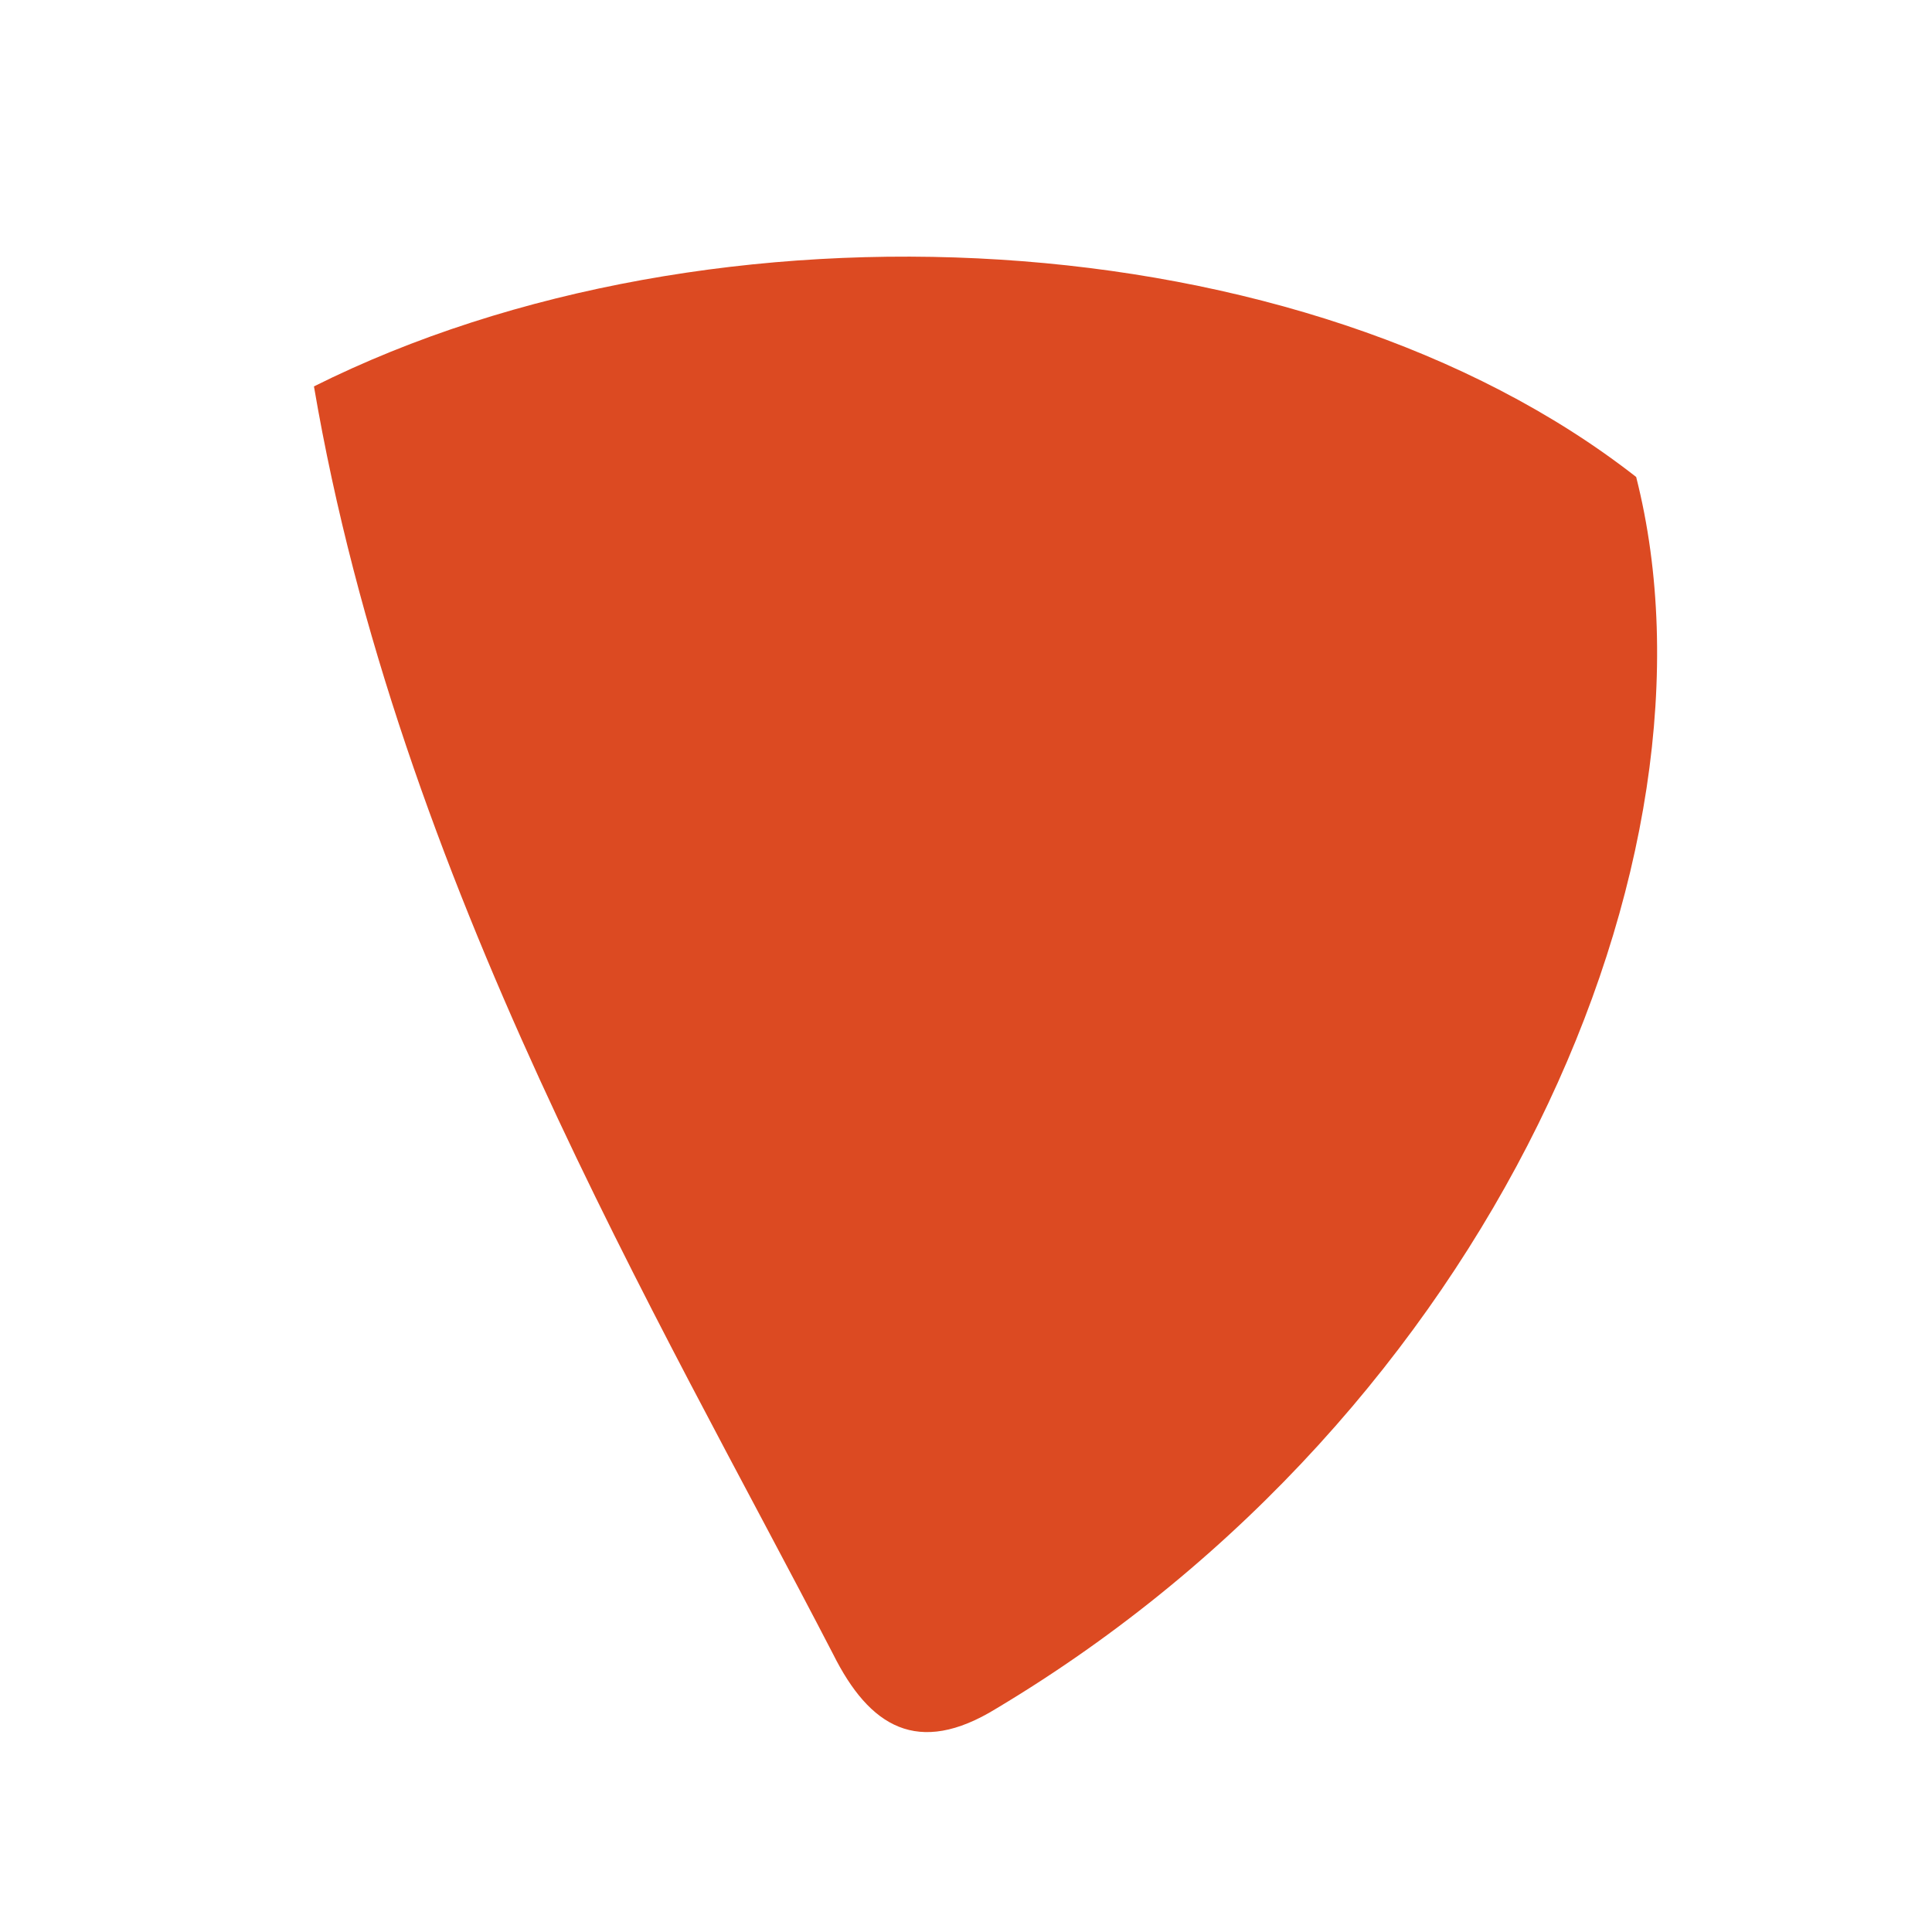
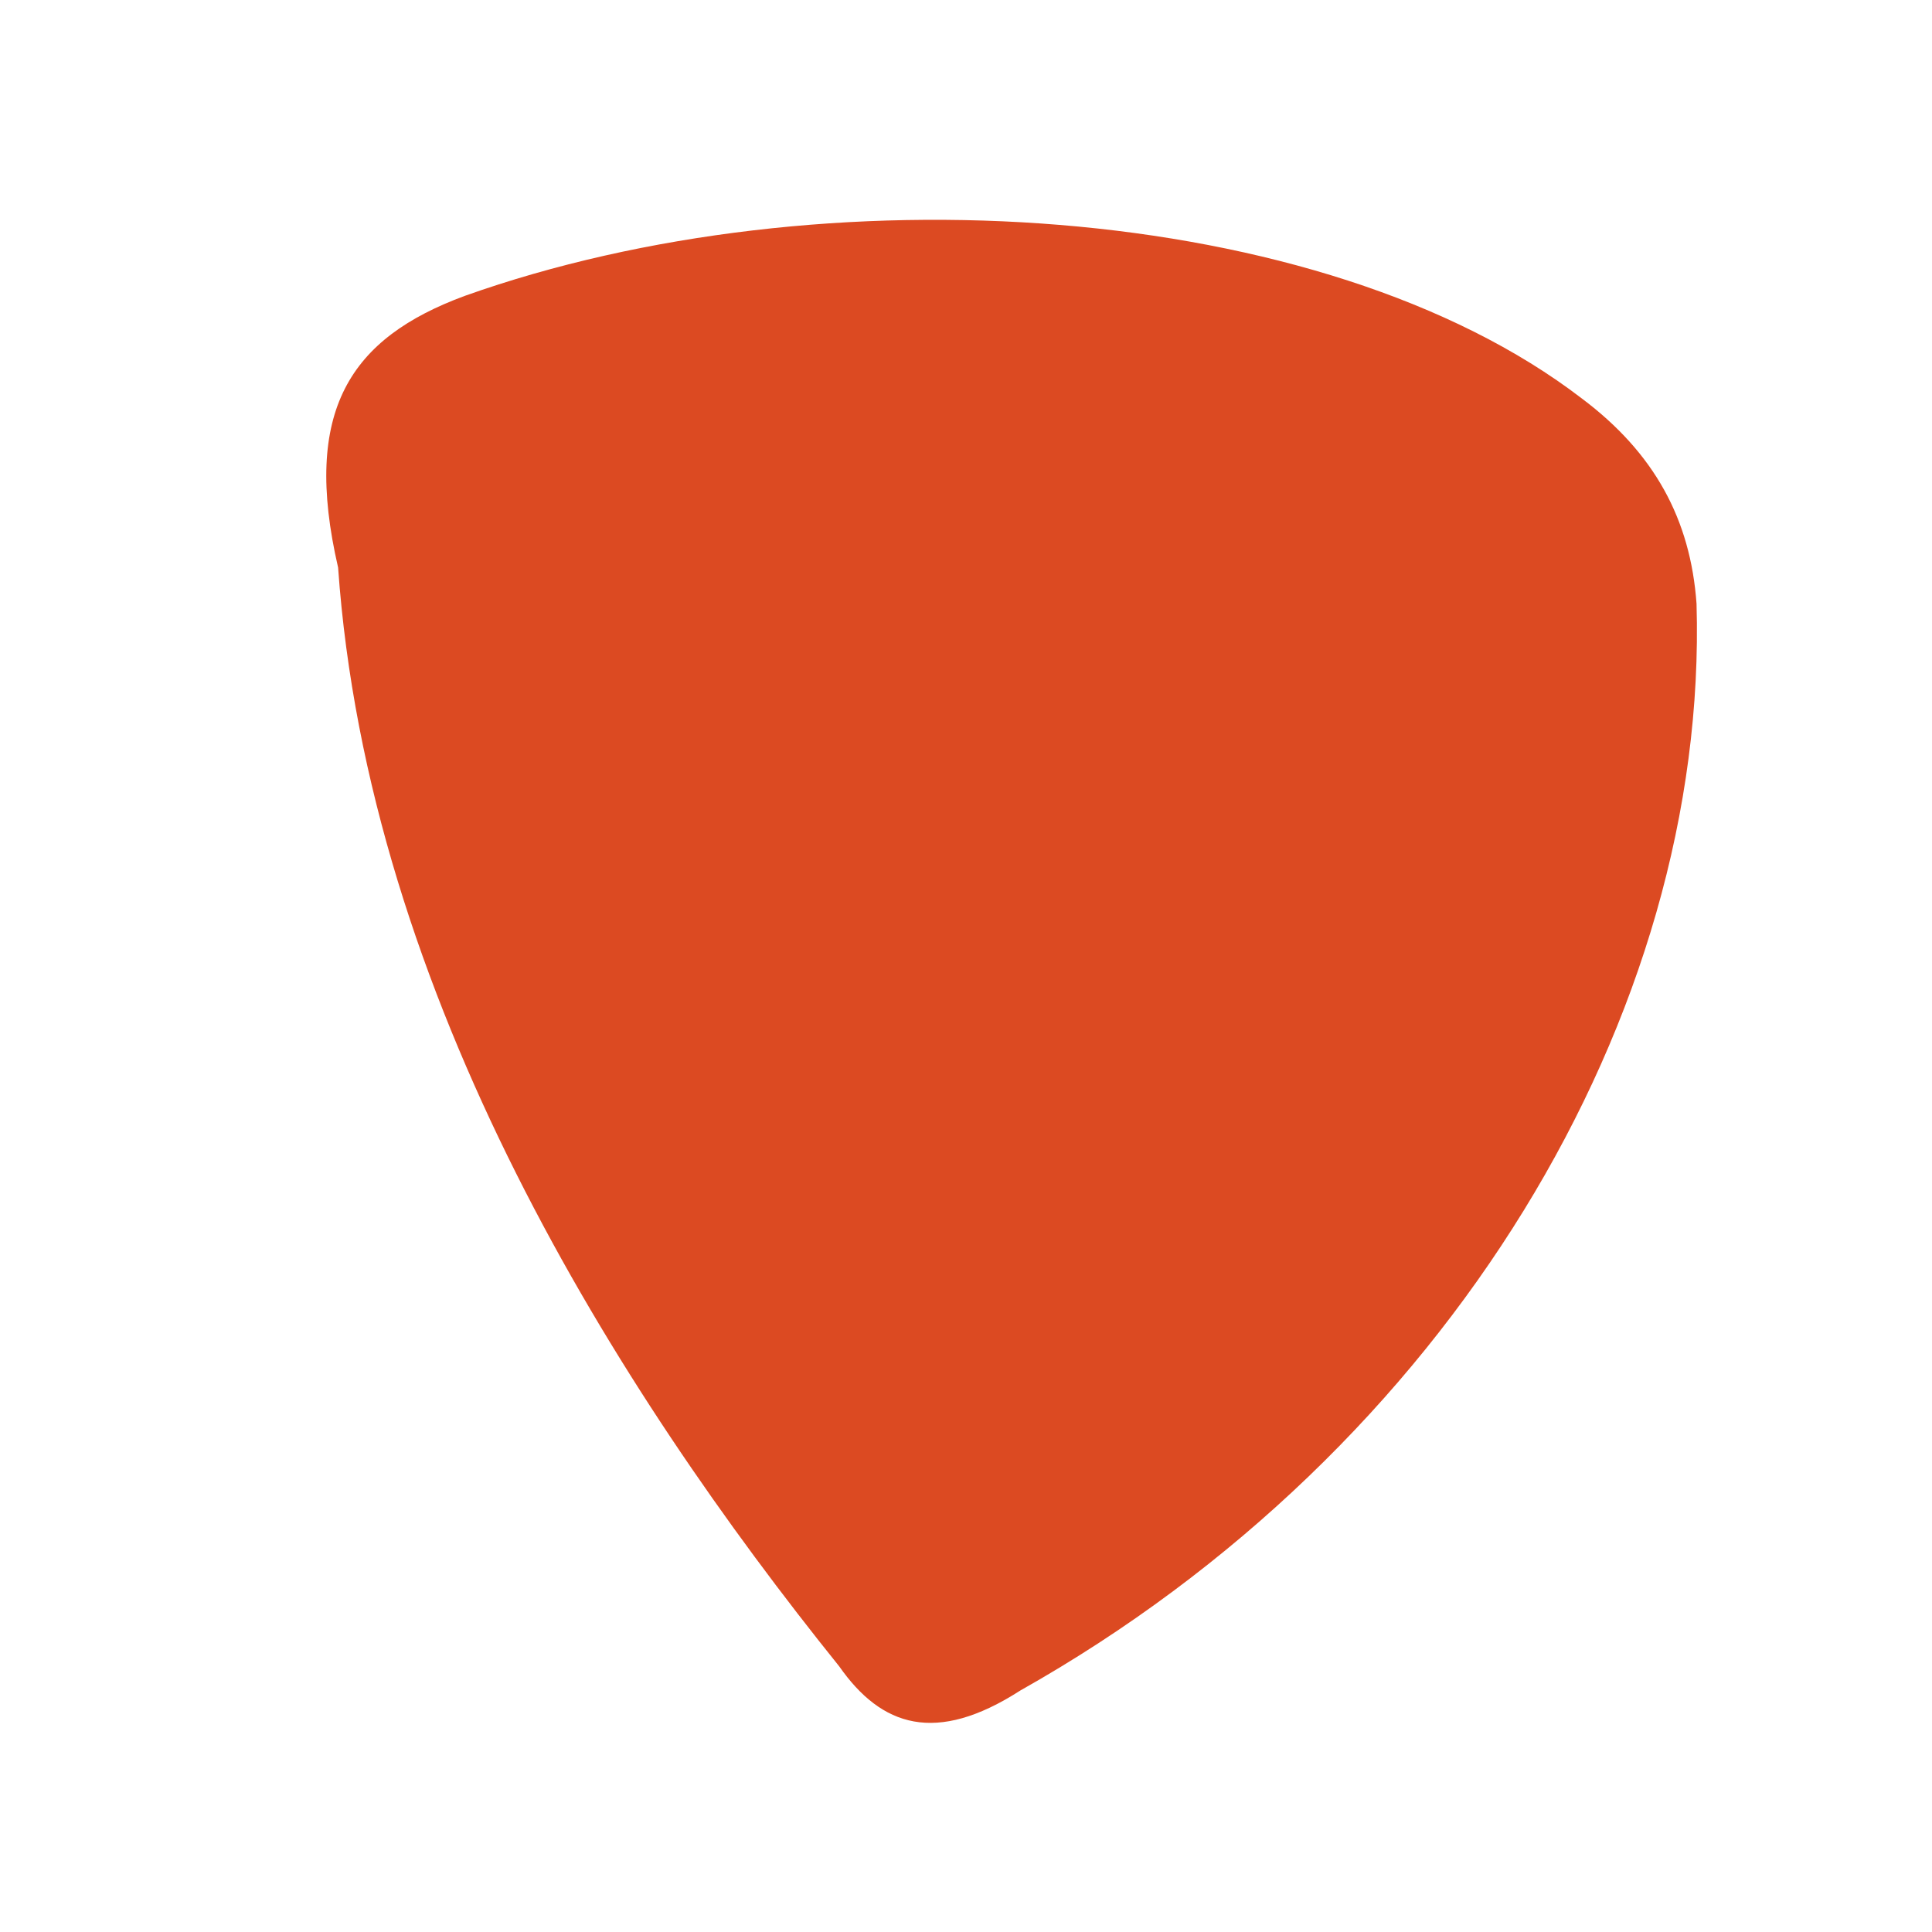
<svg xmlns="http://www.w3.org/2000/svg" viewBox="0 0 32 32">
-   <path d="M5.2 6.4C11.8 3.1 21.6 3.6 27.1 7.9c1.6 6.3-2.4 15.5-10.6 20.4-1.3.8-2.1.3-2.7-.9C10.9 21.8 6.6 14.6 5.2 6.4Z" fill="#dc4a22" />
+   <path d="M5.6 9.4C5 6.8 5.8 5.6 7.7 4.9 13.6 2.8 21.9 3.3 26.2 6.6c1.2.9 1.8 2 1.9 3.4.2 6.8-4.1 14-11.2 18-1.4.9-2.3.6-3-.4C10.2 23 6.1 16.5 5.6 9.4Z" fill="#dc4a22" />
</svg>
